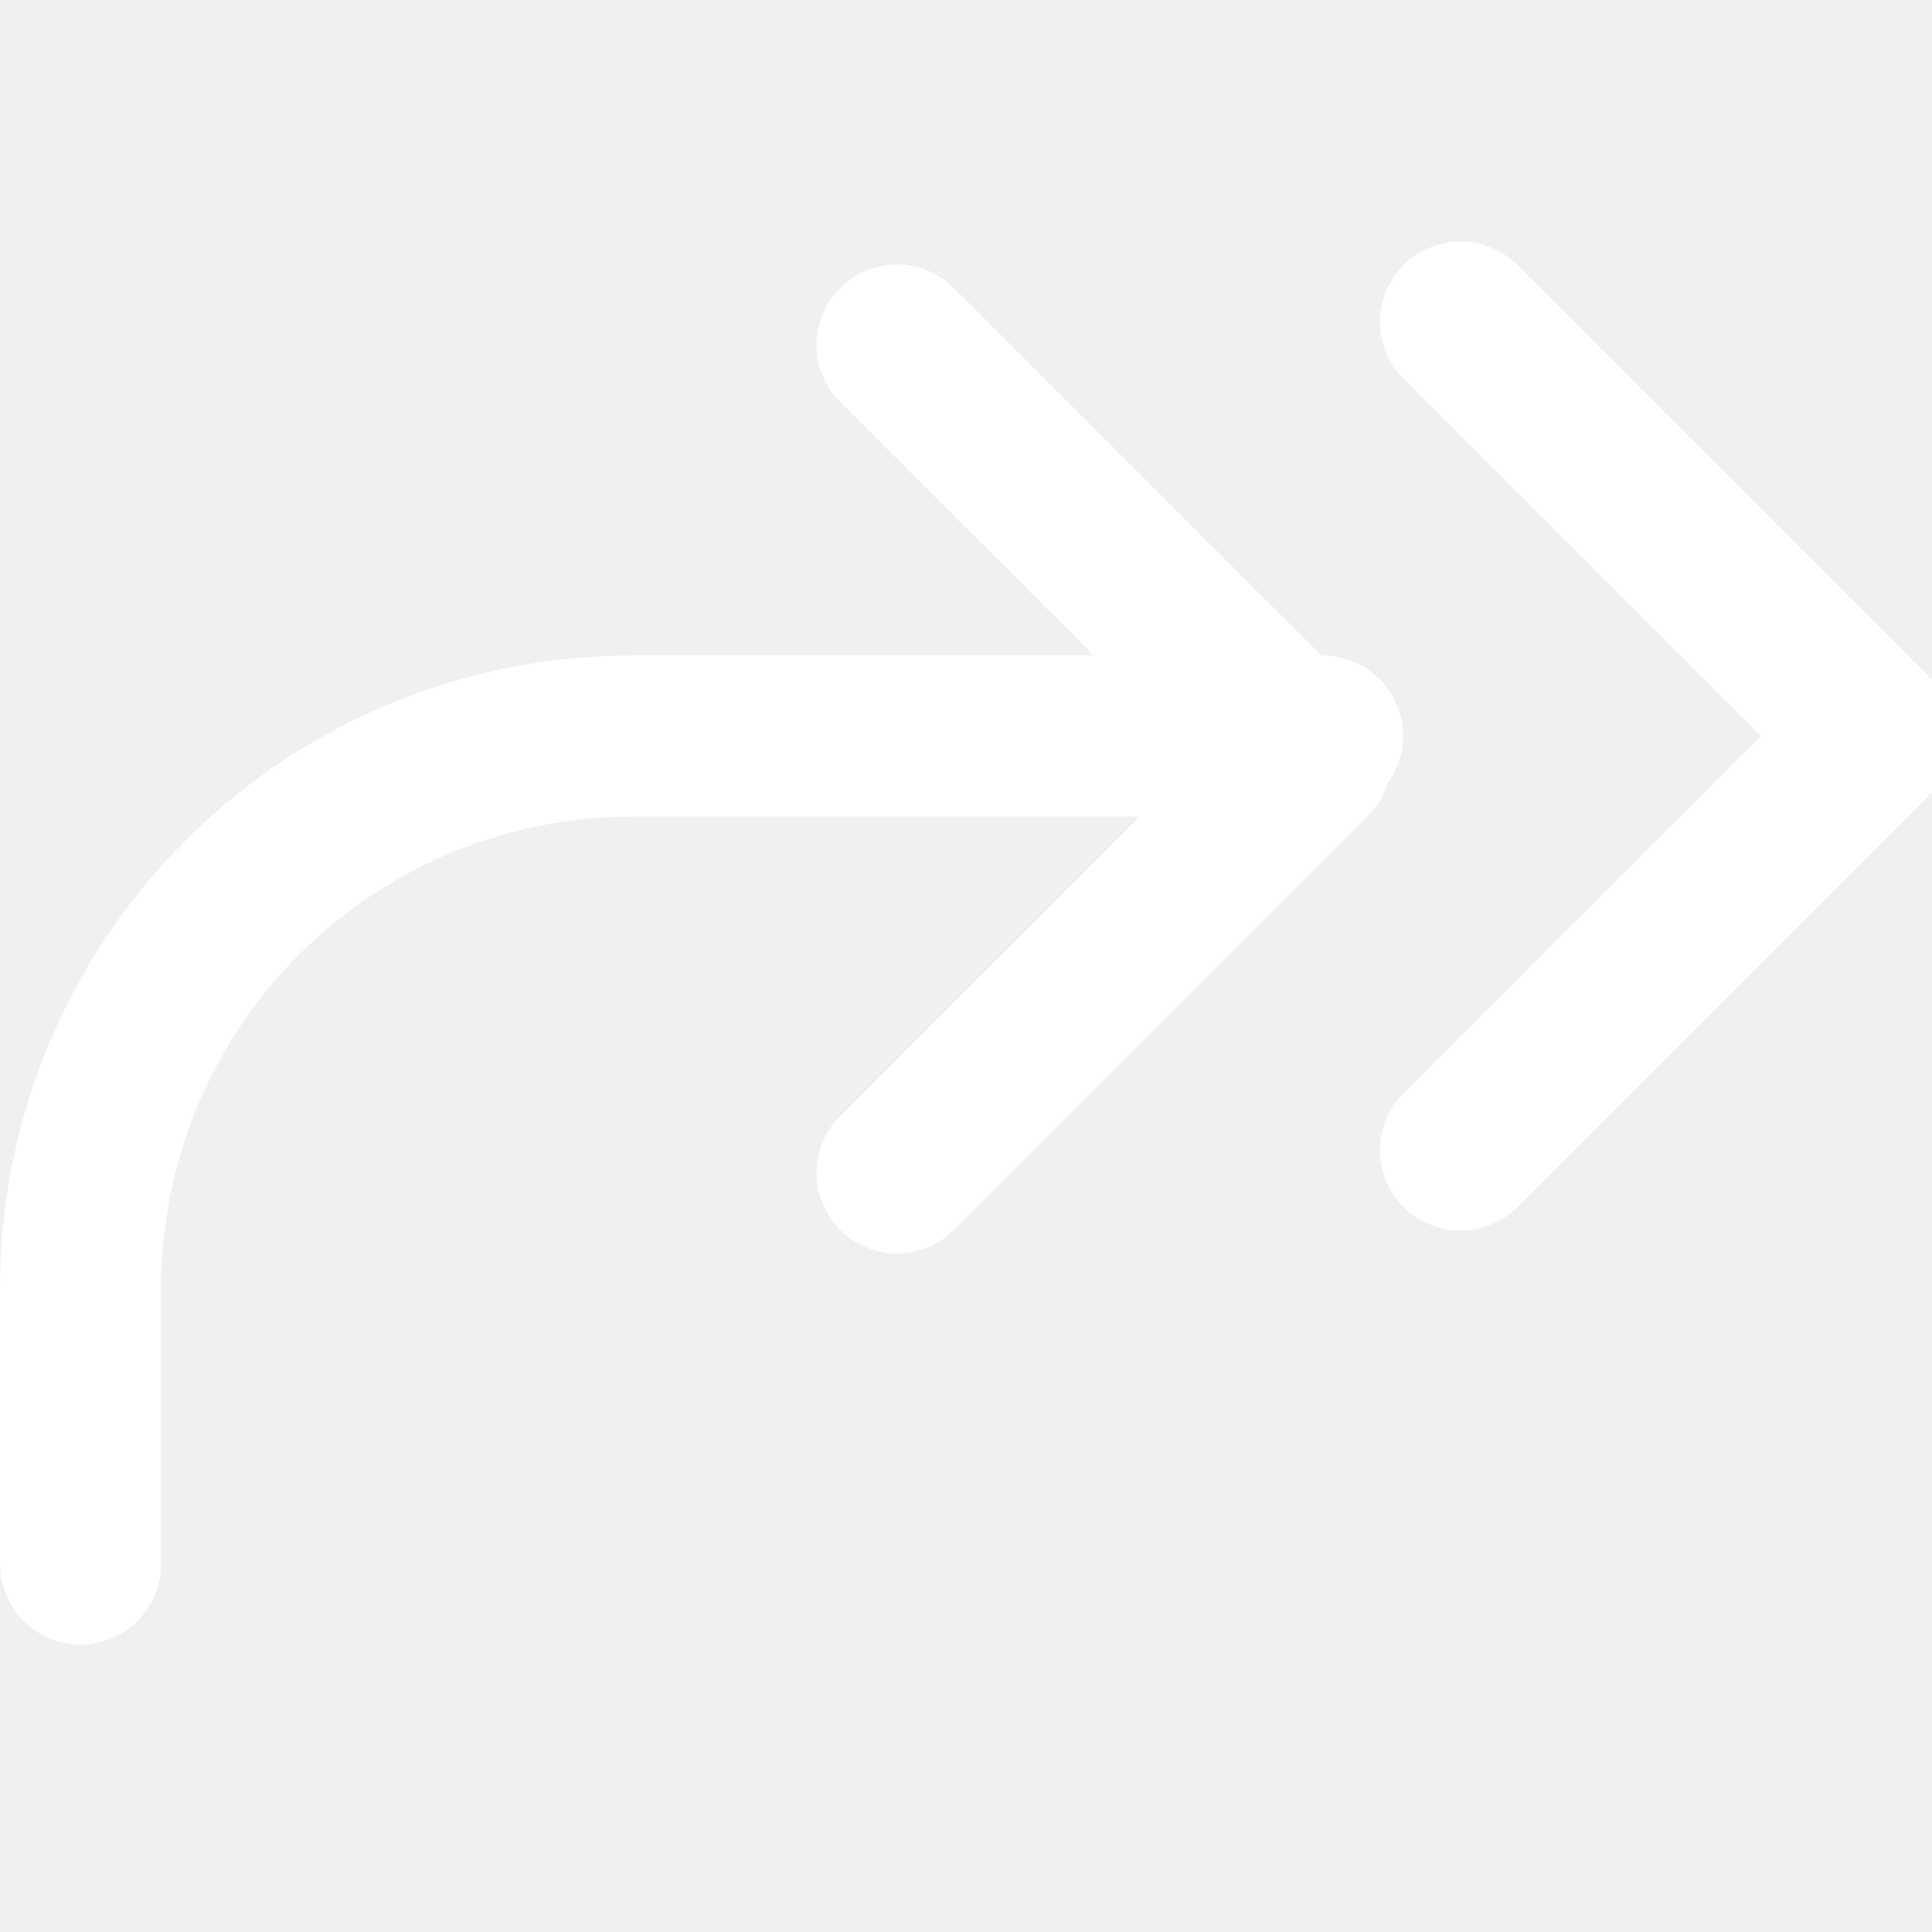
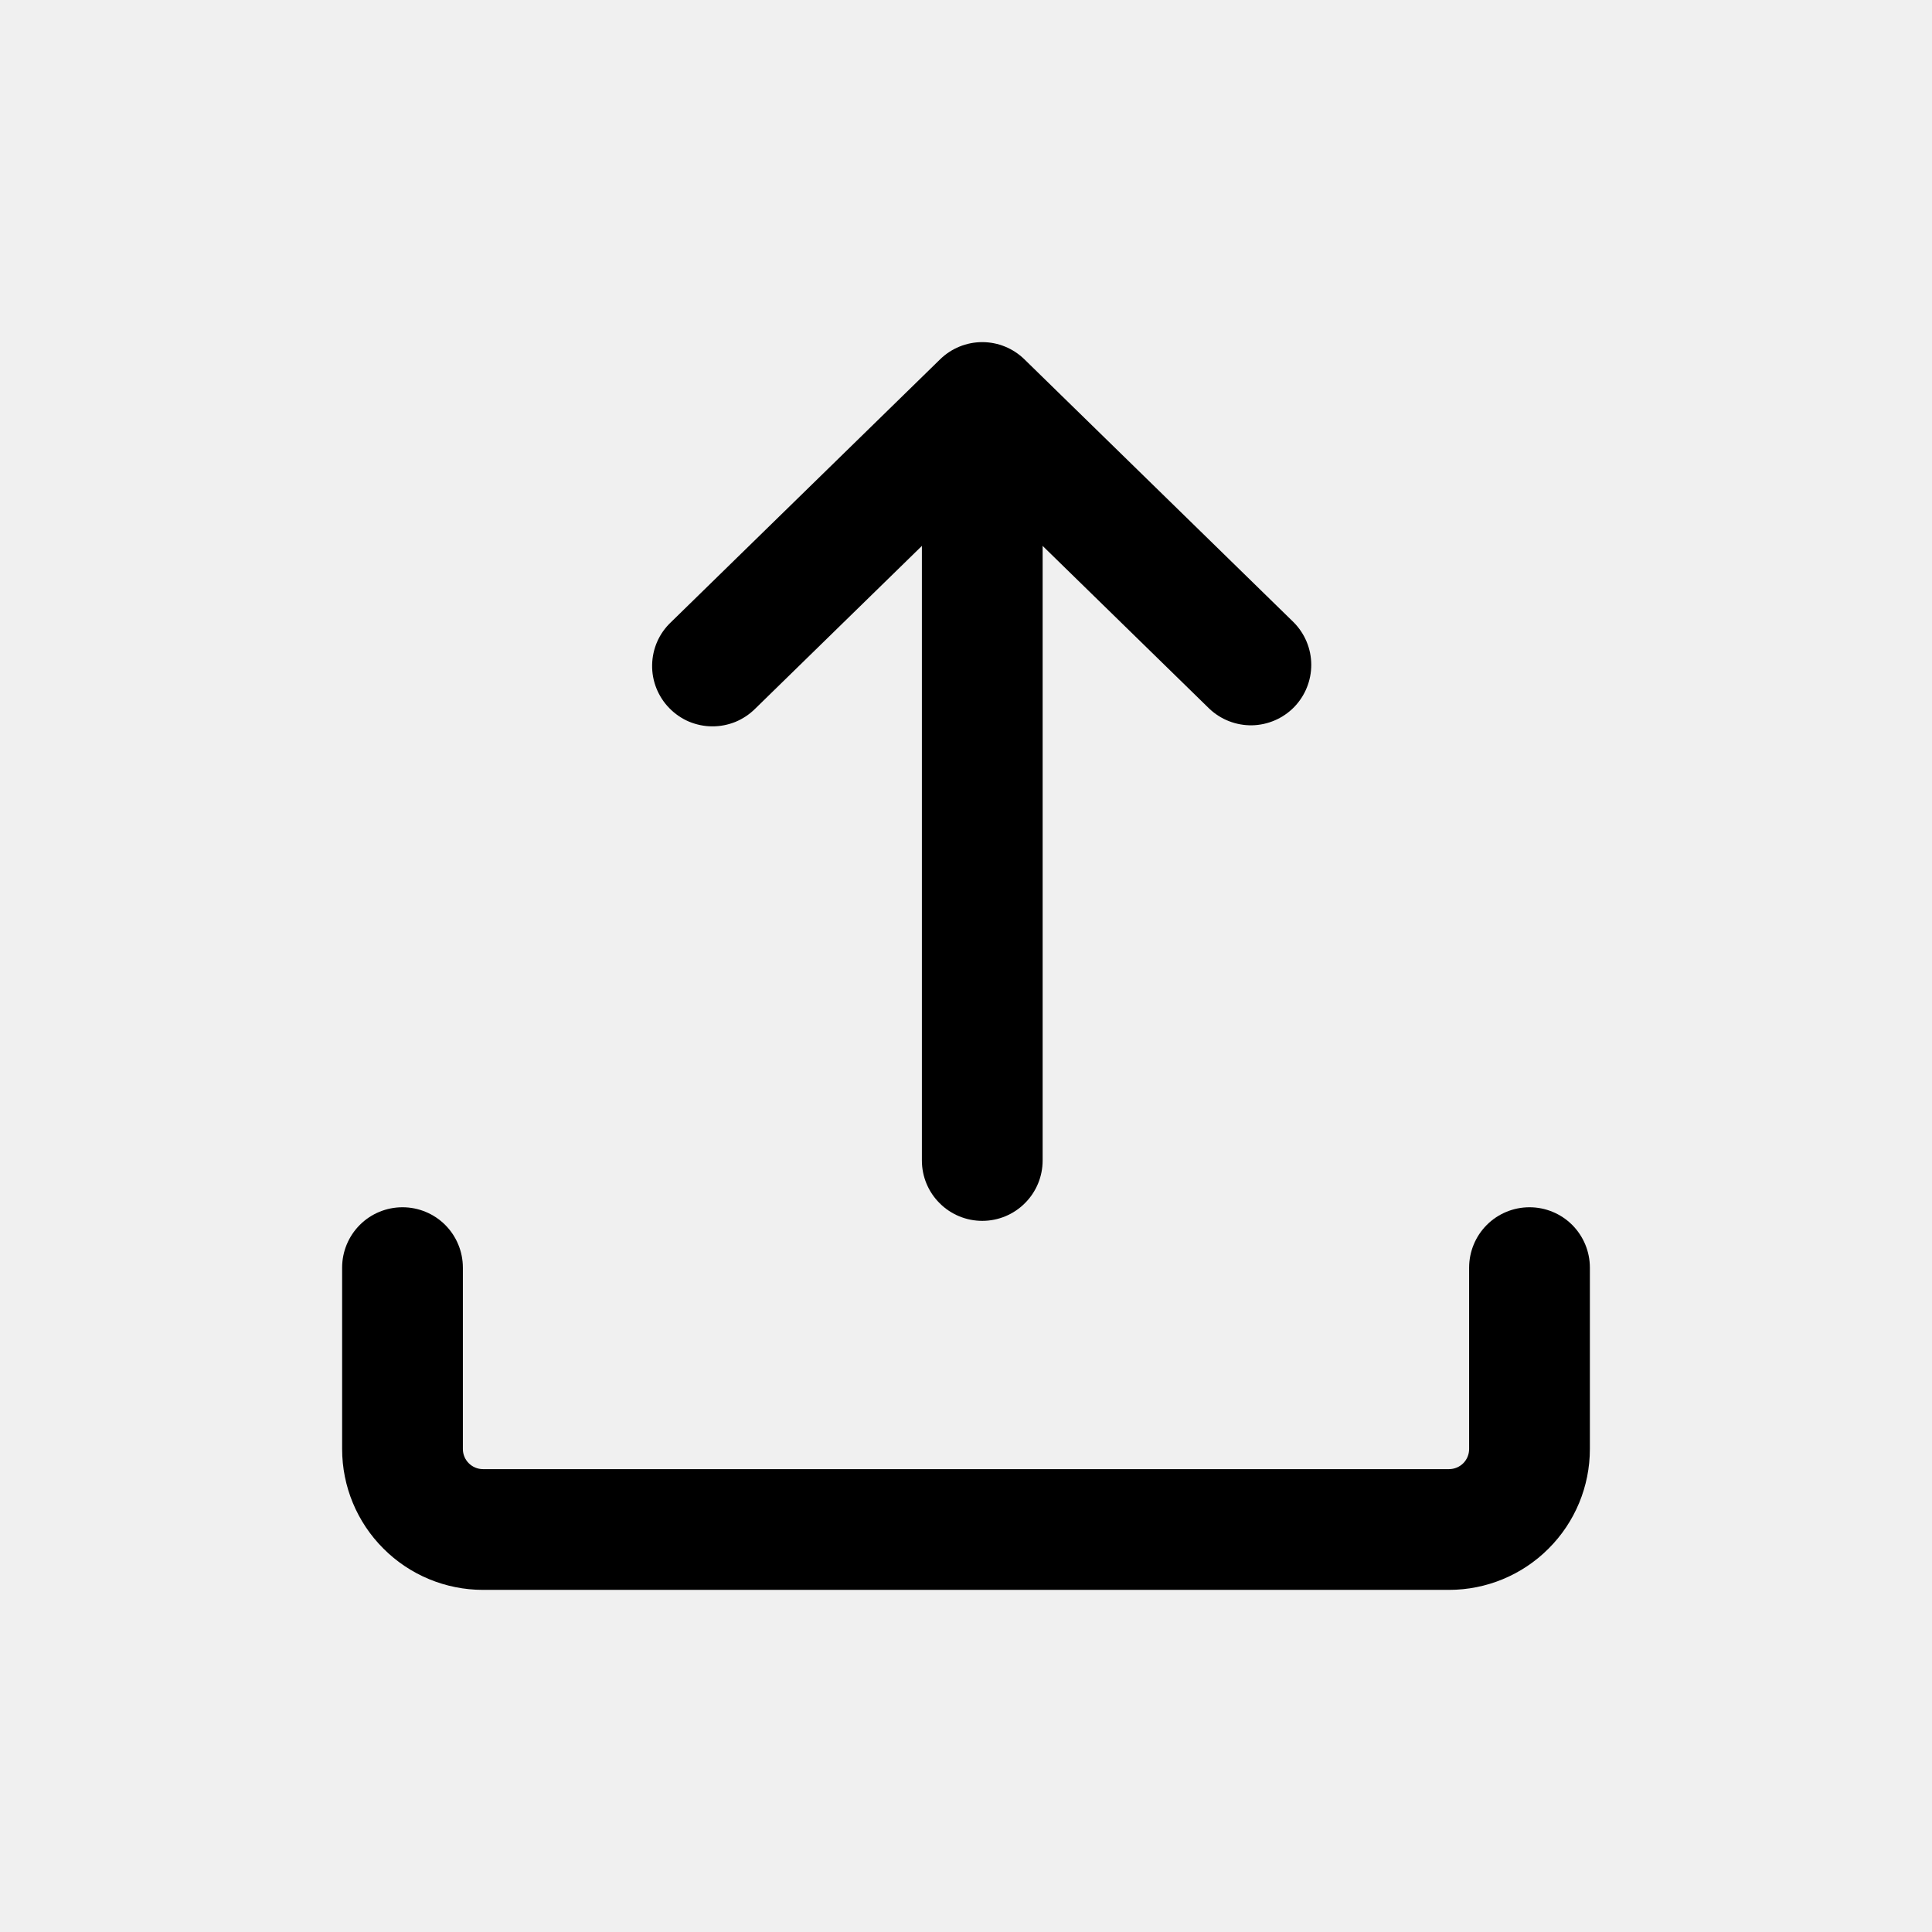
<svg xmlns="http://www.w3.org/2000/svg" width="24" height="24" viewBox="0 0 24 24" fill="none">
-   <g clip-path="url(#clip0_524_306)">
-     <path d="M11.143 4.286L16.286 9.428L11.143 14.571" stroke="white" stroke-width="2" stroke-linecap="round" stroke-linejoin="round" />
-     <path d="M1 19.429L1 16C1 14.181 1.722 12.437 3.008 11.151C4.294 9.865 6.038 9.143 7.857 9.143L16.428 9.143M18.143 4L23.286 9.143L18.143 14.286" stroke="white" stroke-width="2" stroke-linecap="round" stroke-linejoin="round" />
-   </g>
-   <defs>
-     <clipPath id="clip0_524_306">
-       <rect width="24" height="24" fill="white" transform="matrix(-1 0 0 1 24 0)" />
-     </clipPath>
-   </defs>
+   <path fill-rule="evenodd" clip-rule="evenodd" d="M5 14.997C5.199 14.997 5.39 15.076 5.53 15.216C5.671 15.357 5.75 15.548 5.75 15.747V18C5.75 18.138 5.862 18.25 6 18.25H18C18.066 18.25 18.13 18.224 18.177 18.177C18.224 18.13 18.25 18.066 18.25 18V15.747C18.25 15.548 18.329 15.357 18.47 15.216C18.61 15.076 18.801 14.997 19 14.997C19.199 14.997 19.39 15.076 19.53 15.216C19.671 15.357 19.75 15.548 19.75 15.747V18C19.75 18.464 19.566 18.909 19.237 19.237C18.909 19.566 18.464 19.75 18 19.75H6C5.536 19.75 5.091 19.566 4.763 19.237C4.434 18.909 4.25 18.464 4.25 18V15.747C4.25 15.548 4.329 15.357 4.47 15.216C4.61 15.076 4.801 14.997 5 14.997Z" fill="black" />
+   <path fill-rule="evenodd" clip-rule="evenodd" d="M12.202 5.58C12.401 5.58 12.592 5.659 12.732 5.8C12.873 5.94 12.952 6.131 12.952 6.33V14.416C12.952 14.615 12.873 14.806 12.732 14.946C12.592 15.087 12.401 15.166 12.202 15.166C12.003 15.166 11.812 15.087 11.672 14.946C11.531 14.806 11.452 14.615 11.452 14.416V6.331C11.452 6.132 11.531 5.941 11.672 5.801C11.812 5.66 12.003 5.58 12.202 5.58Z" fill="black" />
+   <path fill-rule="evenodd" clip-rule="evenodd" d="M11.678 4.464C11.818 4.327 12.006 4.25 12.202 4.25C12.398 4.25 12.586 4.327 12.726 4.464L16.07 7.73C16.209 7.87 16.288 8.058 16.289 8.256C16.29 8.453 16.213 8.643 16.076 8.784C15.938 8.925 15.75 9.006 15.553 9.01C15.355 9.013 15.165 8.939 15.022 8.803L12.202 6.049L9.382 8.803C9.312 8.873 9.228 8.929 9.137 8.967C9.045 9.004 8.946 9.024 8.847 9.023C8.748 9.023 8.65 9.002 8.558 8.964C8.467 8.925 8.384 8.868 8.315 8.797C8.245 8.726 8.191 8.642 8.154 8.55C8.117 8.457 8.099 8.359 8.101 8.259C8.103 8.16 8.124 8.062 8.164 7.971C8.204 7.88 8.262 7.798 8.334 7.73L11.678 4.464Z" fill="black" />
</svg>
